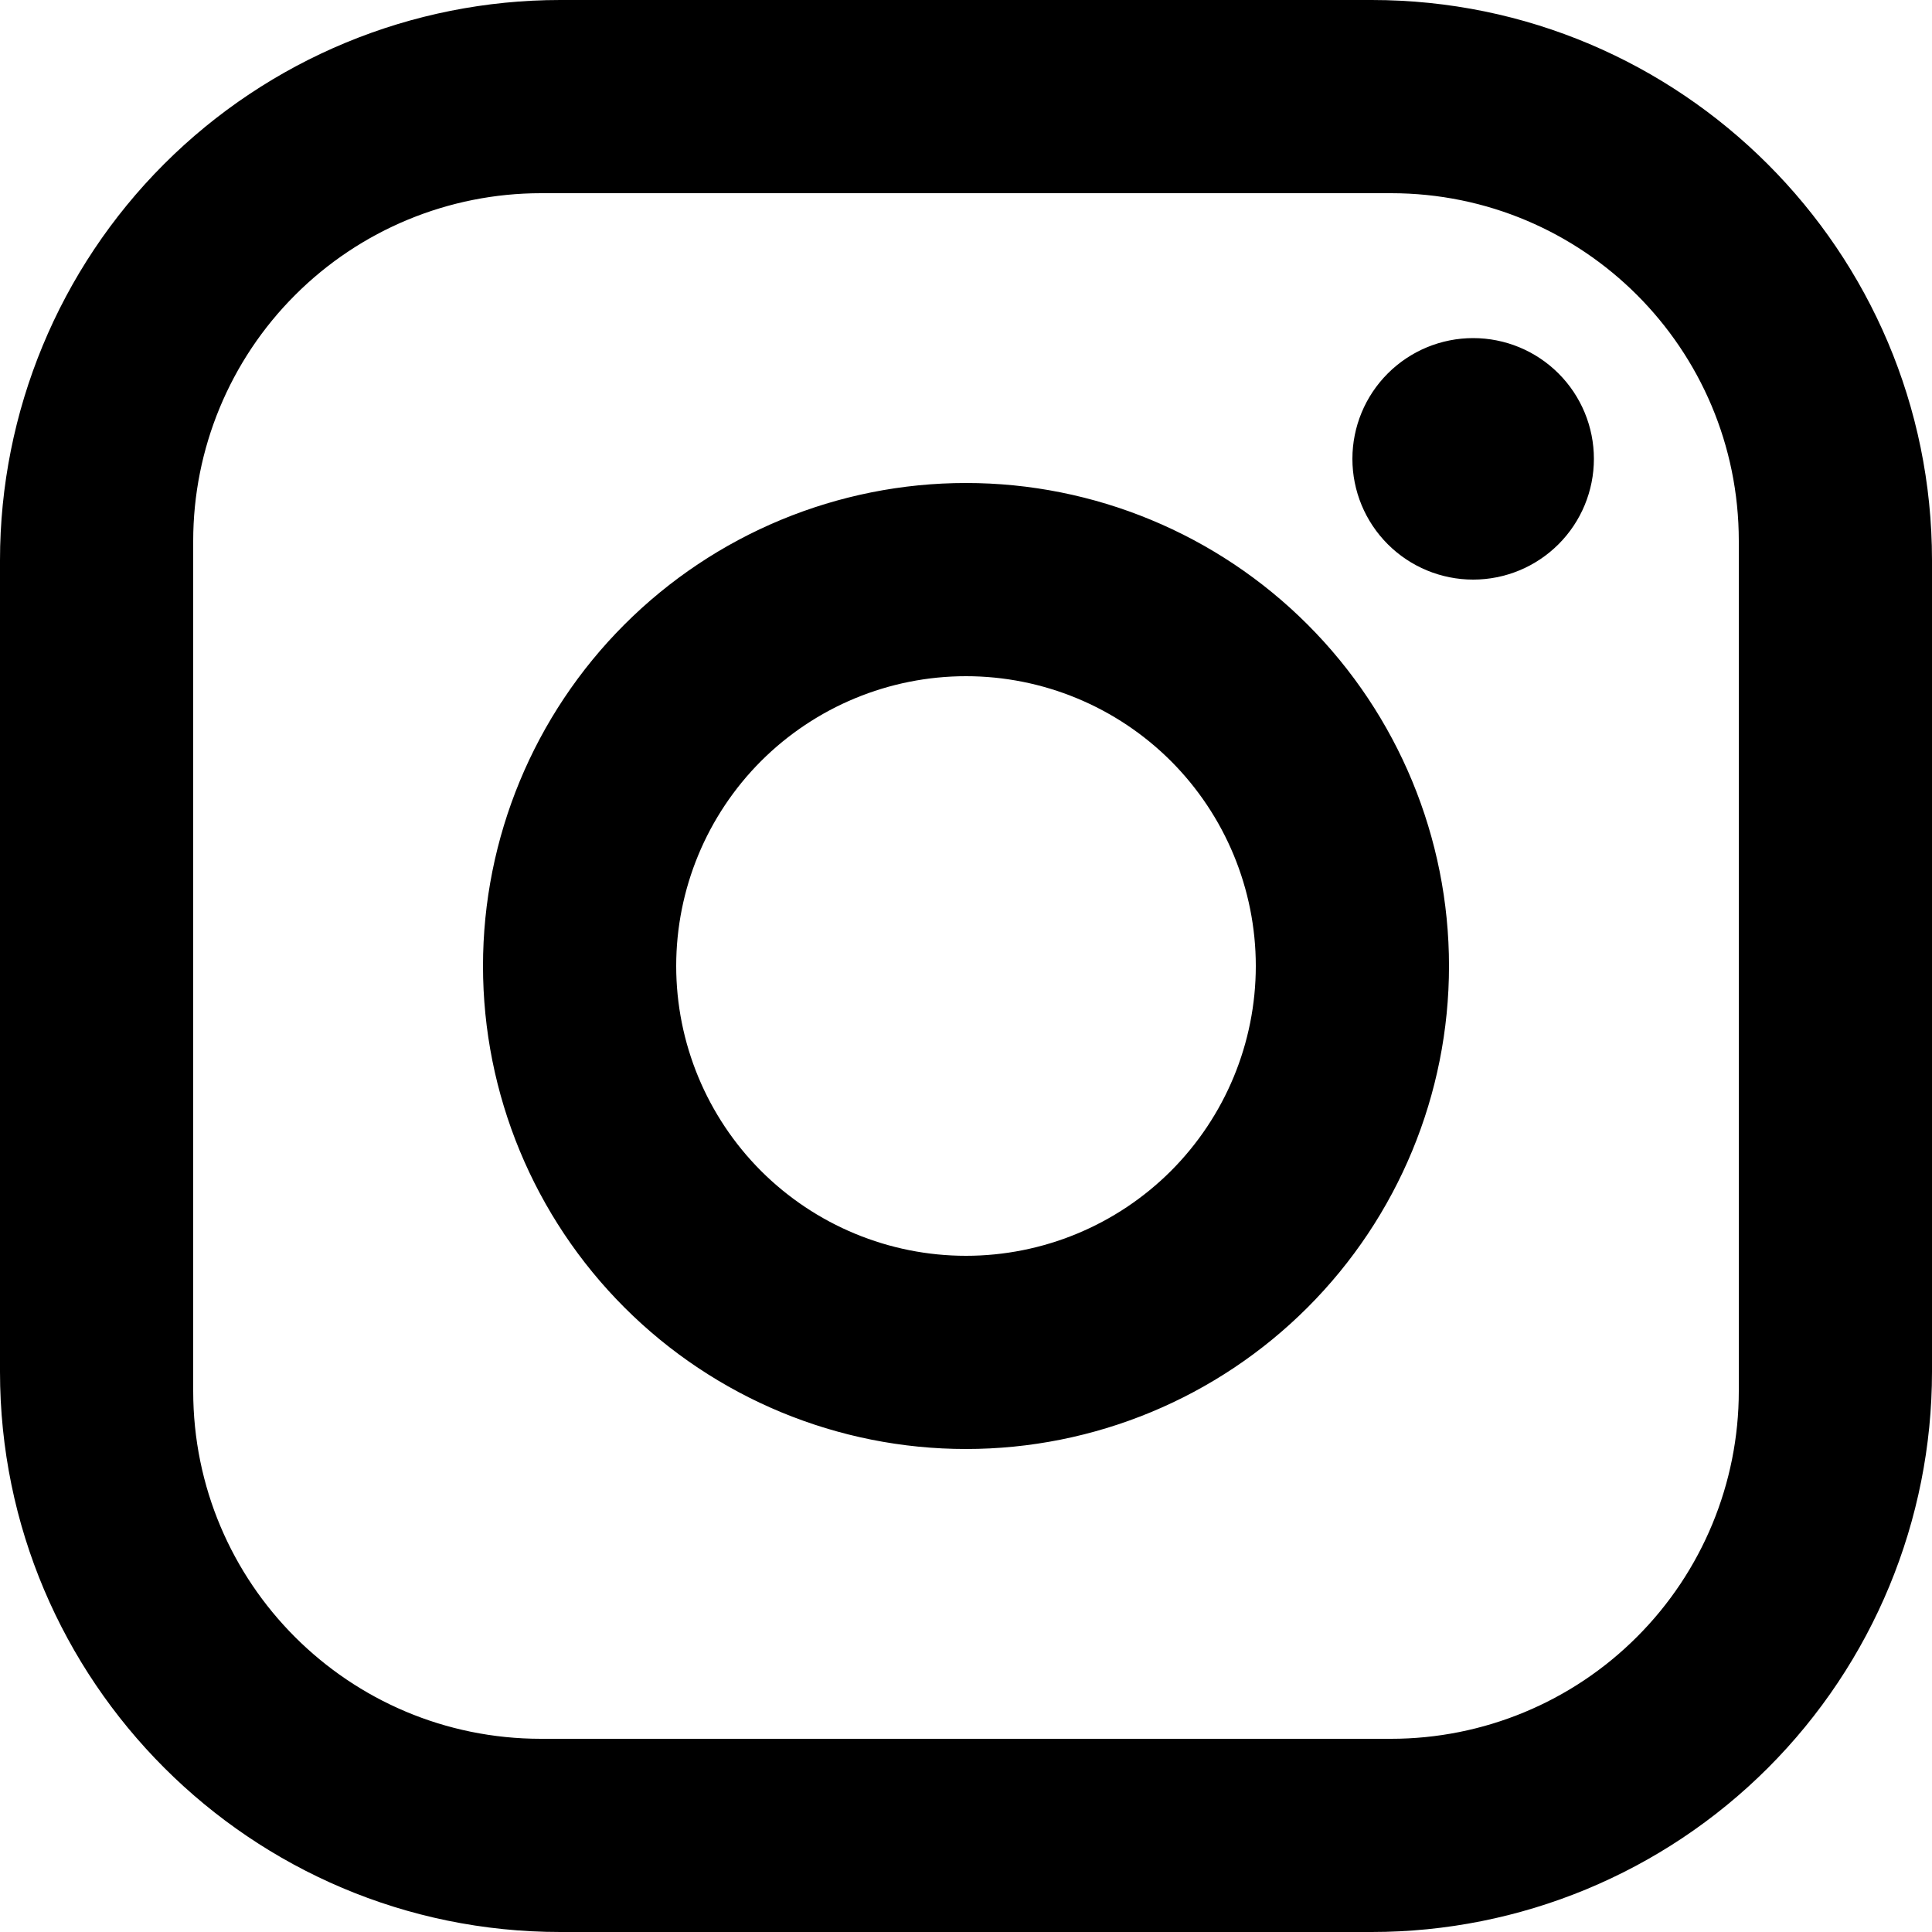
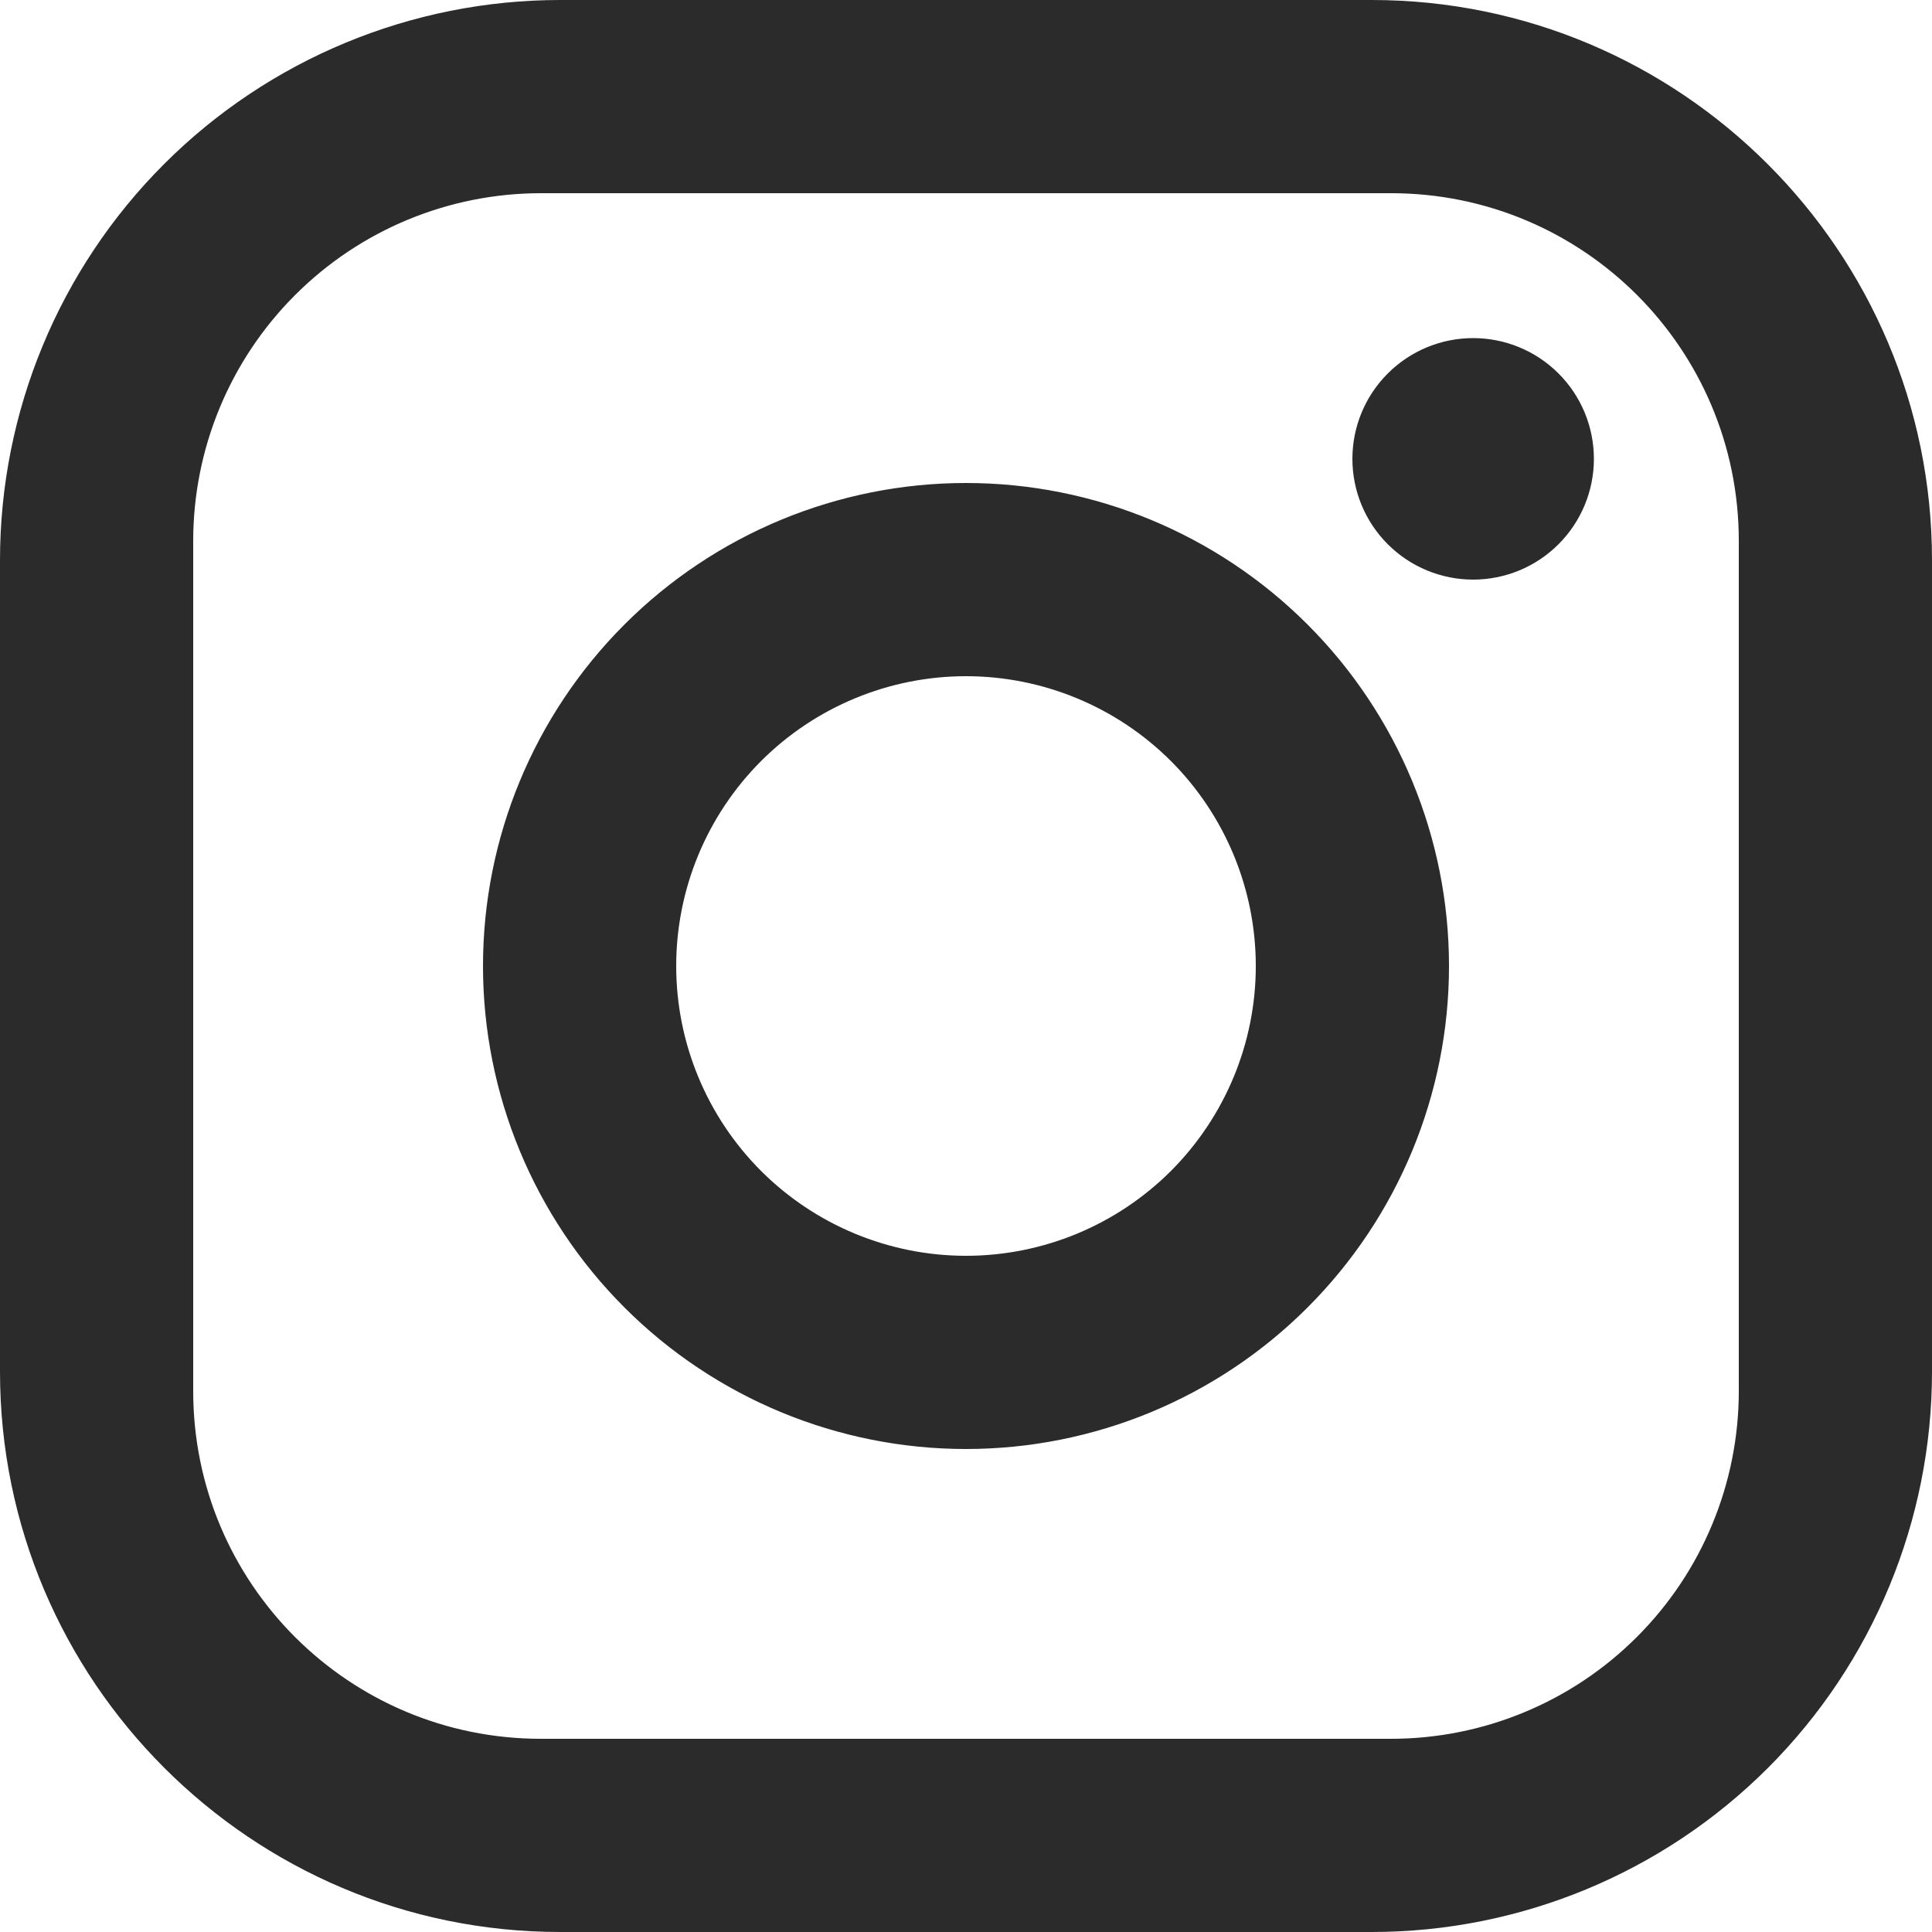
<svg xmlns="http://www.w3.org/2000/svg" width="26" height="26" viewBox="0 0 26 26" fill="none">
-   <path d="M7.54 0H18.46C22.62 0 26 3.38 26 7.54V18.46C26 20.46 25.206 22.378 23.792 23.792C22.378 25.206 20.46 26 18.46 26H7.54C3.38 26 0 22.62 0 18.46V7.54C0 5.54 0.794 3.622 2.208 2.208C3.622 0.794 5.54 0 7.54 0ZM7.28 2.6C6.039 2.6 4.848 3.093 3.971 3.971C3.093 4.848 2.6 6.039 2.6 7.28V18.72C2.6 21.307 4.693 23.4 7.28 23.4H18.72C19.961 23.4 21.152 22.907 22.029 22.029C22.907 21.152 23.4 19.961 23.4 18.72V7.28C23.4 4.693 21.307 2.6 18.72 2.6H7.28ZM19.825 4.55C20.256 4.55 20.669 4.721 20.974 5.026C21.279 5.331 21.45 5.744 21.45 6.175C21.45 6.606 21.279 7.019 20.974 7.324C20.669 7.629 20.256 7.8 19.825 7.8C19.394 7.8 18.981 7.629 18.676 7.324C18.371 7.019 18.2 6.606 18.2 6.175C18.2 5.744 18.371 5.331 18.676 5.026C18.981 4.721 19.394 4.55 19.825 4.55ZM13 6.5C14.724 6.5 16.377 7.185 17.596 8.404C18.815 9.623 19.5 11.276 19.5 13C19.5 14.724 18.815 16.377 17.596 17.596C16.377 18.815 14.724 19.5 13 19.5C11.276 19.5 9.623 18.815 8.404 17.596C7.185 16.377 6.5 14.724 6.5 13C6.5 11.276 7.185 9.623 8.404 8.404C9.623 7.185 11.276 6.5 13 6.5ZM13 9.1C11.966 9.1 10.974 9.511 10.242 10.242C9.511 10.974 9.1 11.966 9.1 13C9.1 14.034 9.511 15.026 10.242 15.758C10.974 16.489 11.966 16.9 13 16.9C14.034 16.9 15.026 16.489 15.758 15.758C16.489 15.026 16.9 14.034 16.9 13C16.9 11.966 16.489 10.974 15.758 10.242C15.026 9.511 14.034 9.1 13 9.1Z" fill="black" />
+   <path d="M7.54 0H18.46C22.62 0 26 3.38 26 7.54V18.46C26 20.46 25.206 22.378 23.792 23.792C22.378 25.206 20.46 26 18.46 26H7.54C3.38 26 0 22.62 0 18.46V7.54C0 5.54 0.794 3.622 2.208 2.208C3.622 0.794 5.54 0 7.54 0ZM7.28 2.6C6.039 2.6 4.848 3.093 3.971 3.971C3.093 4.848 2.6 6.039 2.6 7.28V18.72C2.6 21.307 4.693 23.4 7.28 23.4H18.72C19.961 23.4 21.152 22.907 22.029 22.029C22.907 21.152 23.4 19.961 23.4 18.72V7.28C23.4 4.693 21.307 2.6 18.72 2.6H7.28ZM19.825 4.55C20.256 4.55 20.669 4.721 20.974 5.026C21.279 5.331 21.45 5.744 21.45 6.175C21.45 6.606 21.279 7.019 20.974 7.324C20.669 7.629 20.256 7.8 19.825 7.8C19.394 7.8 18.981 7.629 18.676 7.324C18.371 7.019 18.2 6.606 18.2 6.175C18.2 5.744 18.371 5.331 18.676 5.026C18.981 4.721 19.394 4.55 19.825 4.55ZM13 6.5C14.724 6.5 16.377 7.185 17.596 8.404C18.815 9.623 19.5 11.276 19.5 13C19.5 14.724 18.815 16.377 17.596 17.596C16.377 18.815 14.724 19.5 13 19.5C11.276 19.5 9.623 18.815 8.404 17.596C7.185 16.377 6.5 14.724 6.5 13C6.5 11.276 7.185 9.623 8.404 8.404C9.623 7.185 11.276 6.5 13 6.5ZM13 9.1C11.966 9.1 10.974 9.511 10.242 10.242C9.511 10.974 9.1 11.966 9.1 13C9.1 14.034 9.511 15.026 10.242 15.758C10.974 16.489 11.966 16.9 13 16.9C14.034 16.9 15.026 16.489 15.758 15.758C16.489 15.026 16.9 14.034 16.9 13C16.9 11.966 16.489 10.974 15.758 10.242C15.026 9.511 14.034 9.1 13 9.1Z" fill="#2B2B2B" />
</svg>
